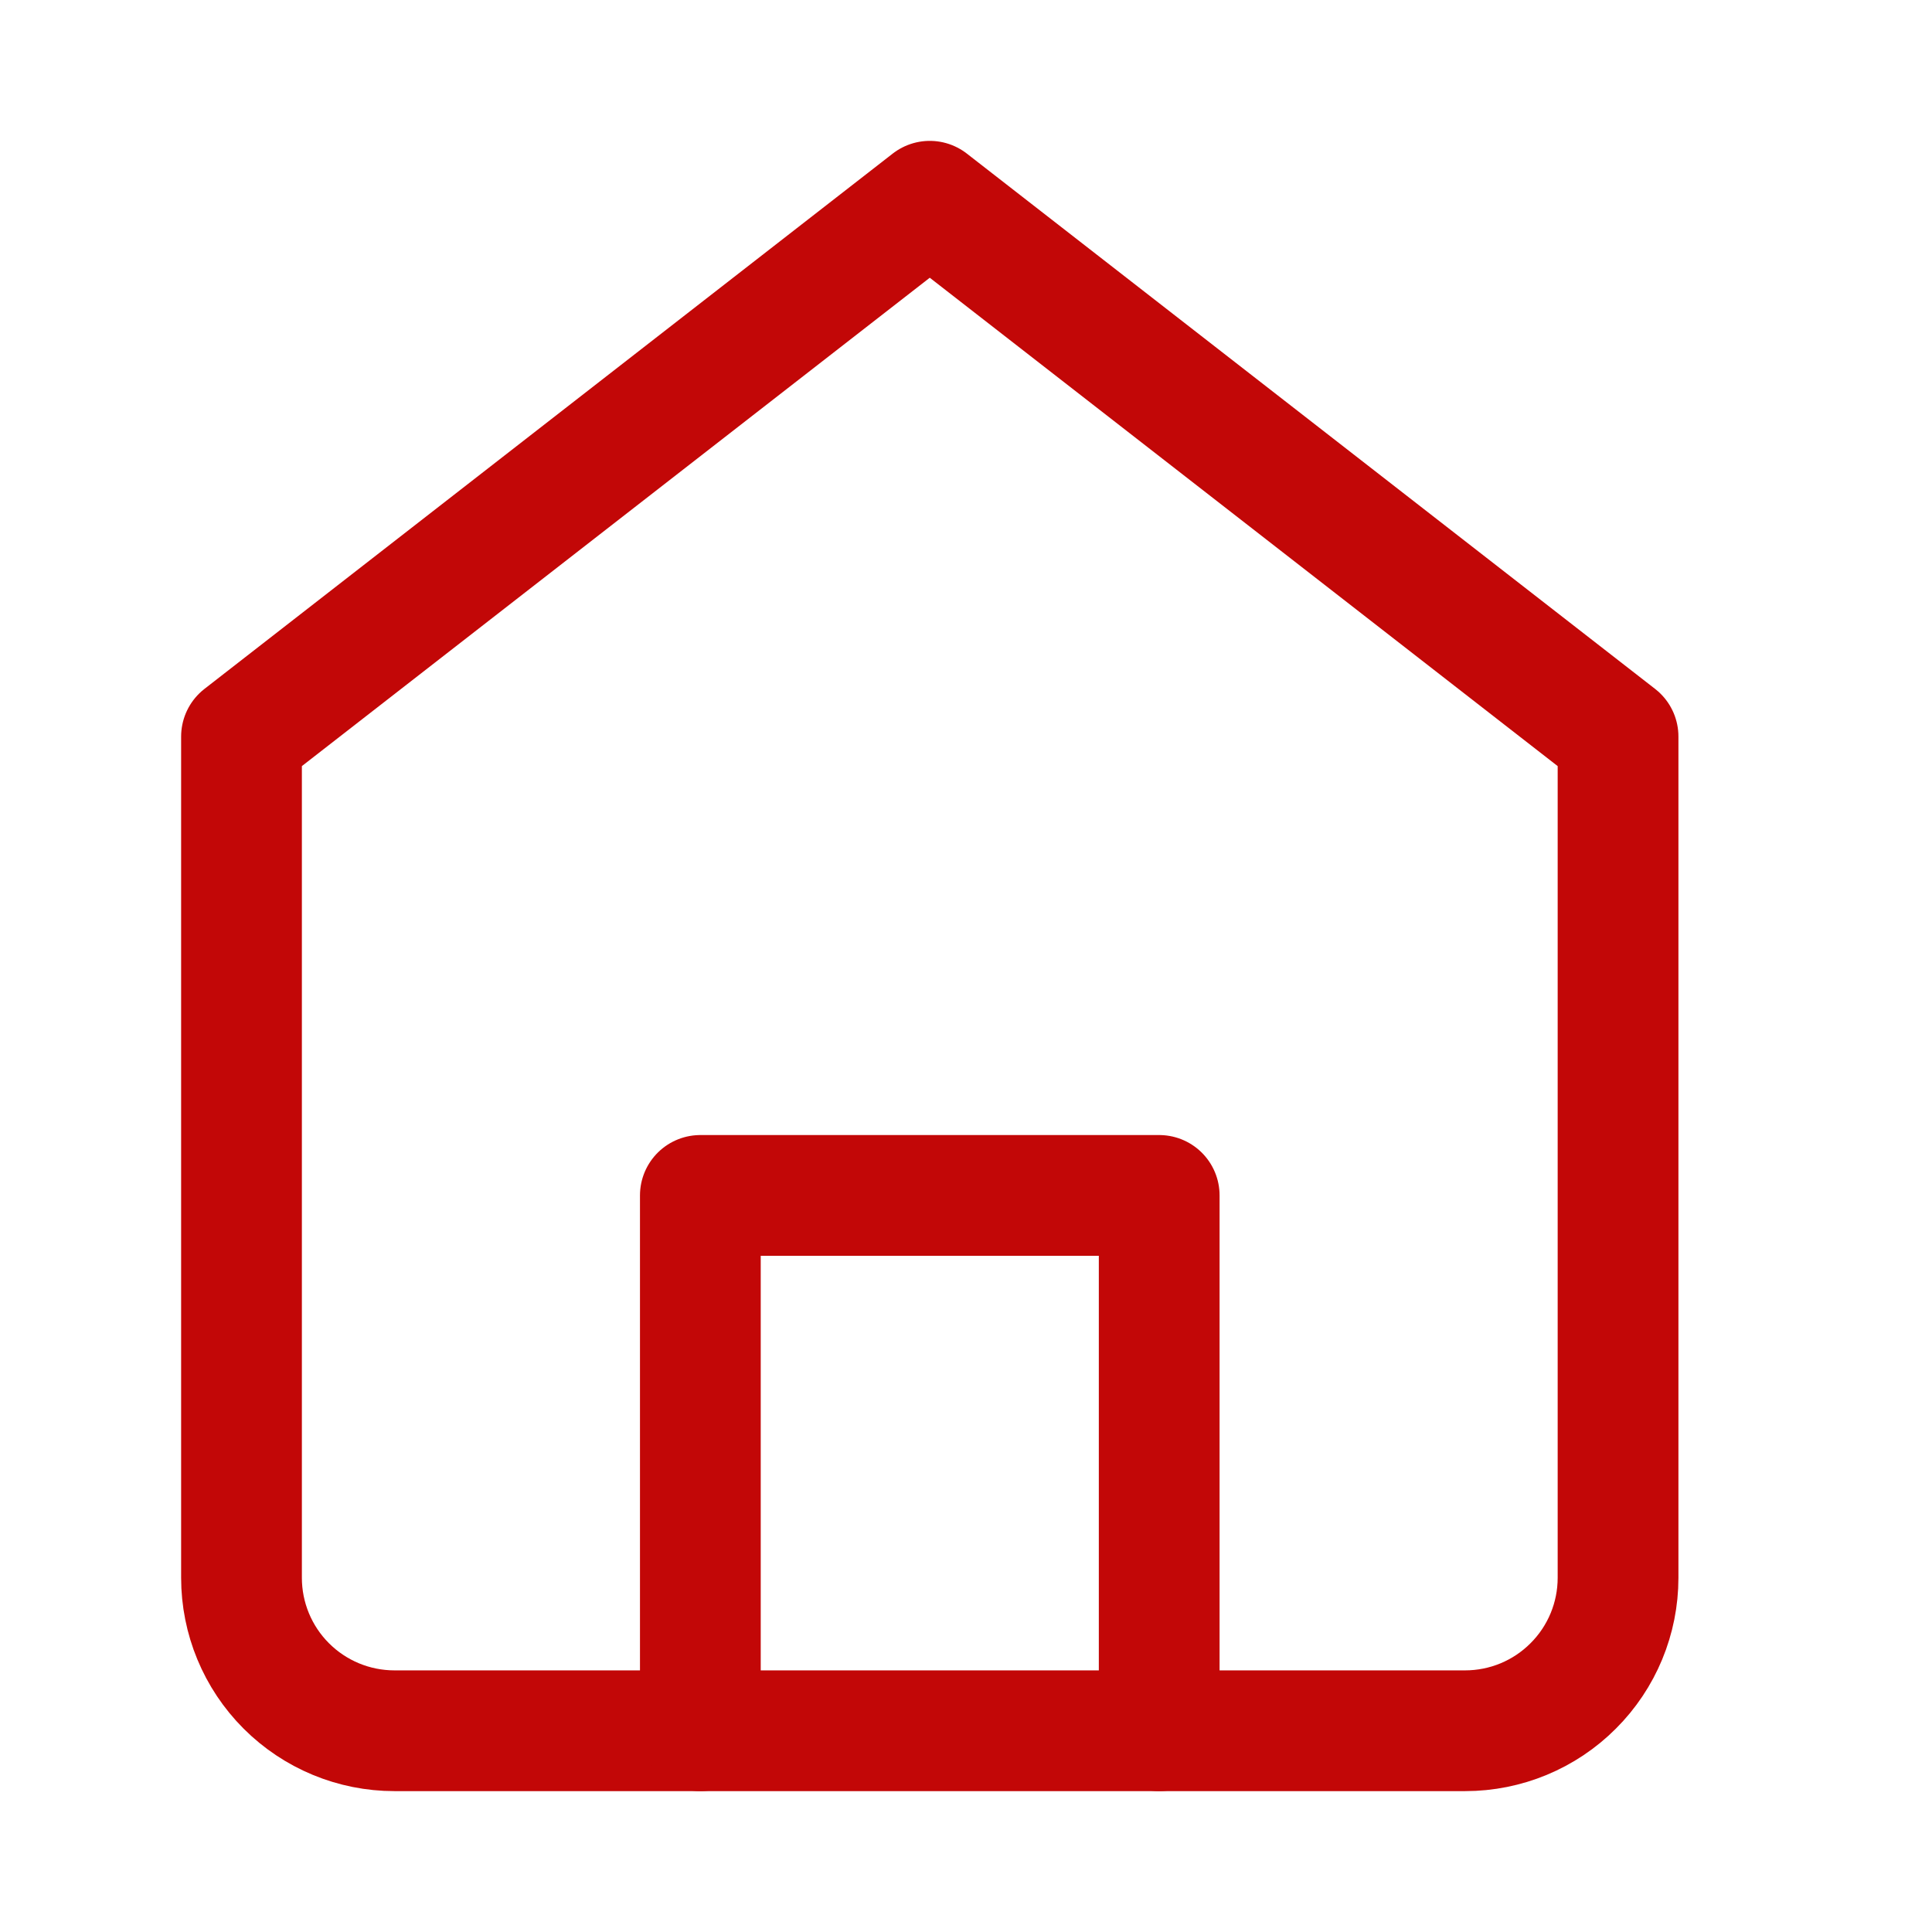
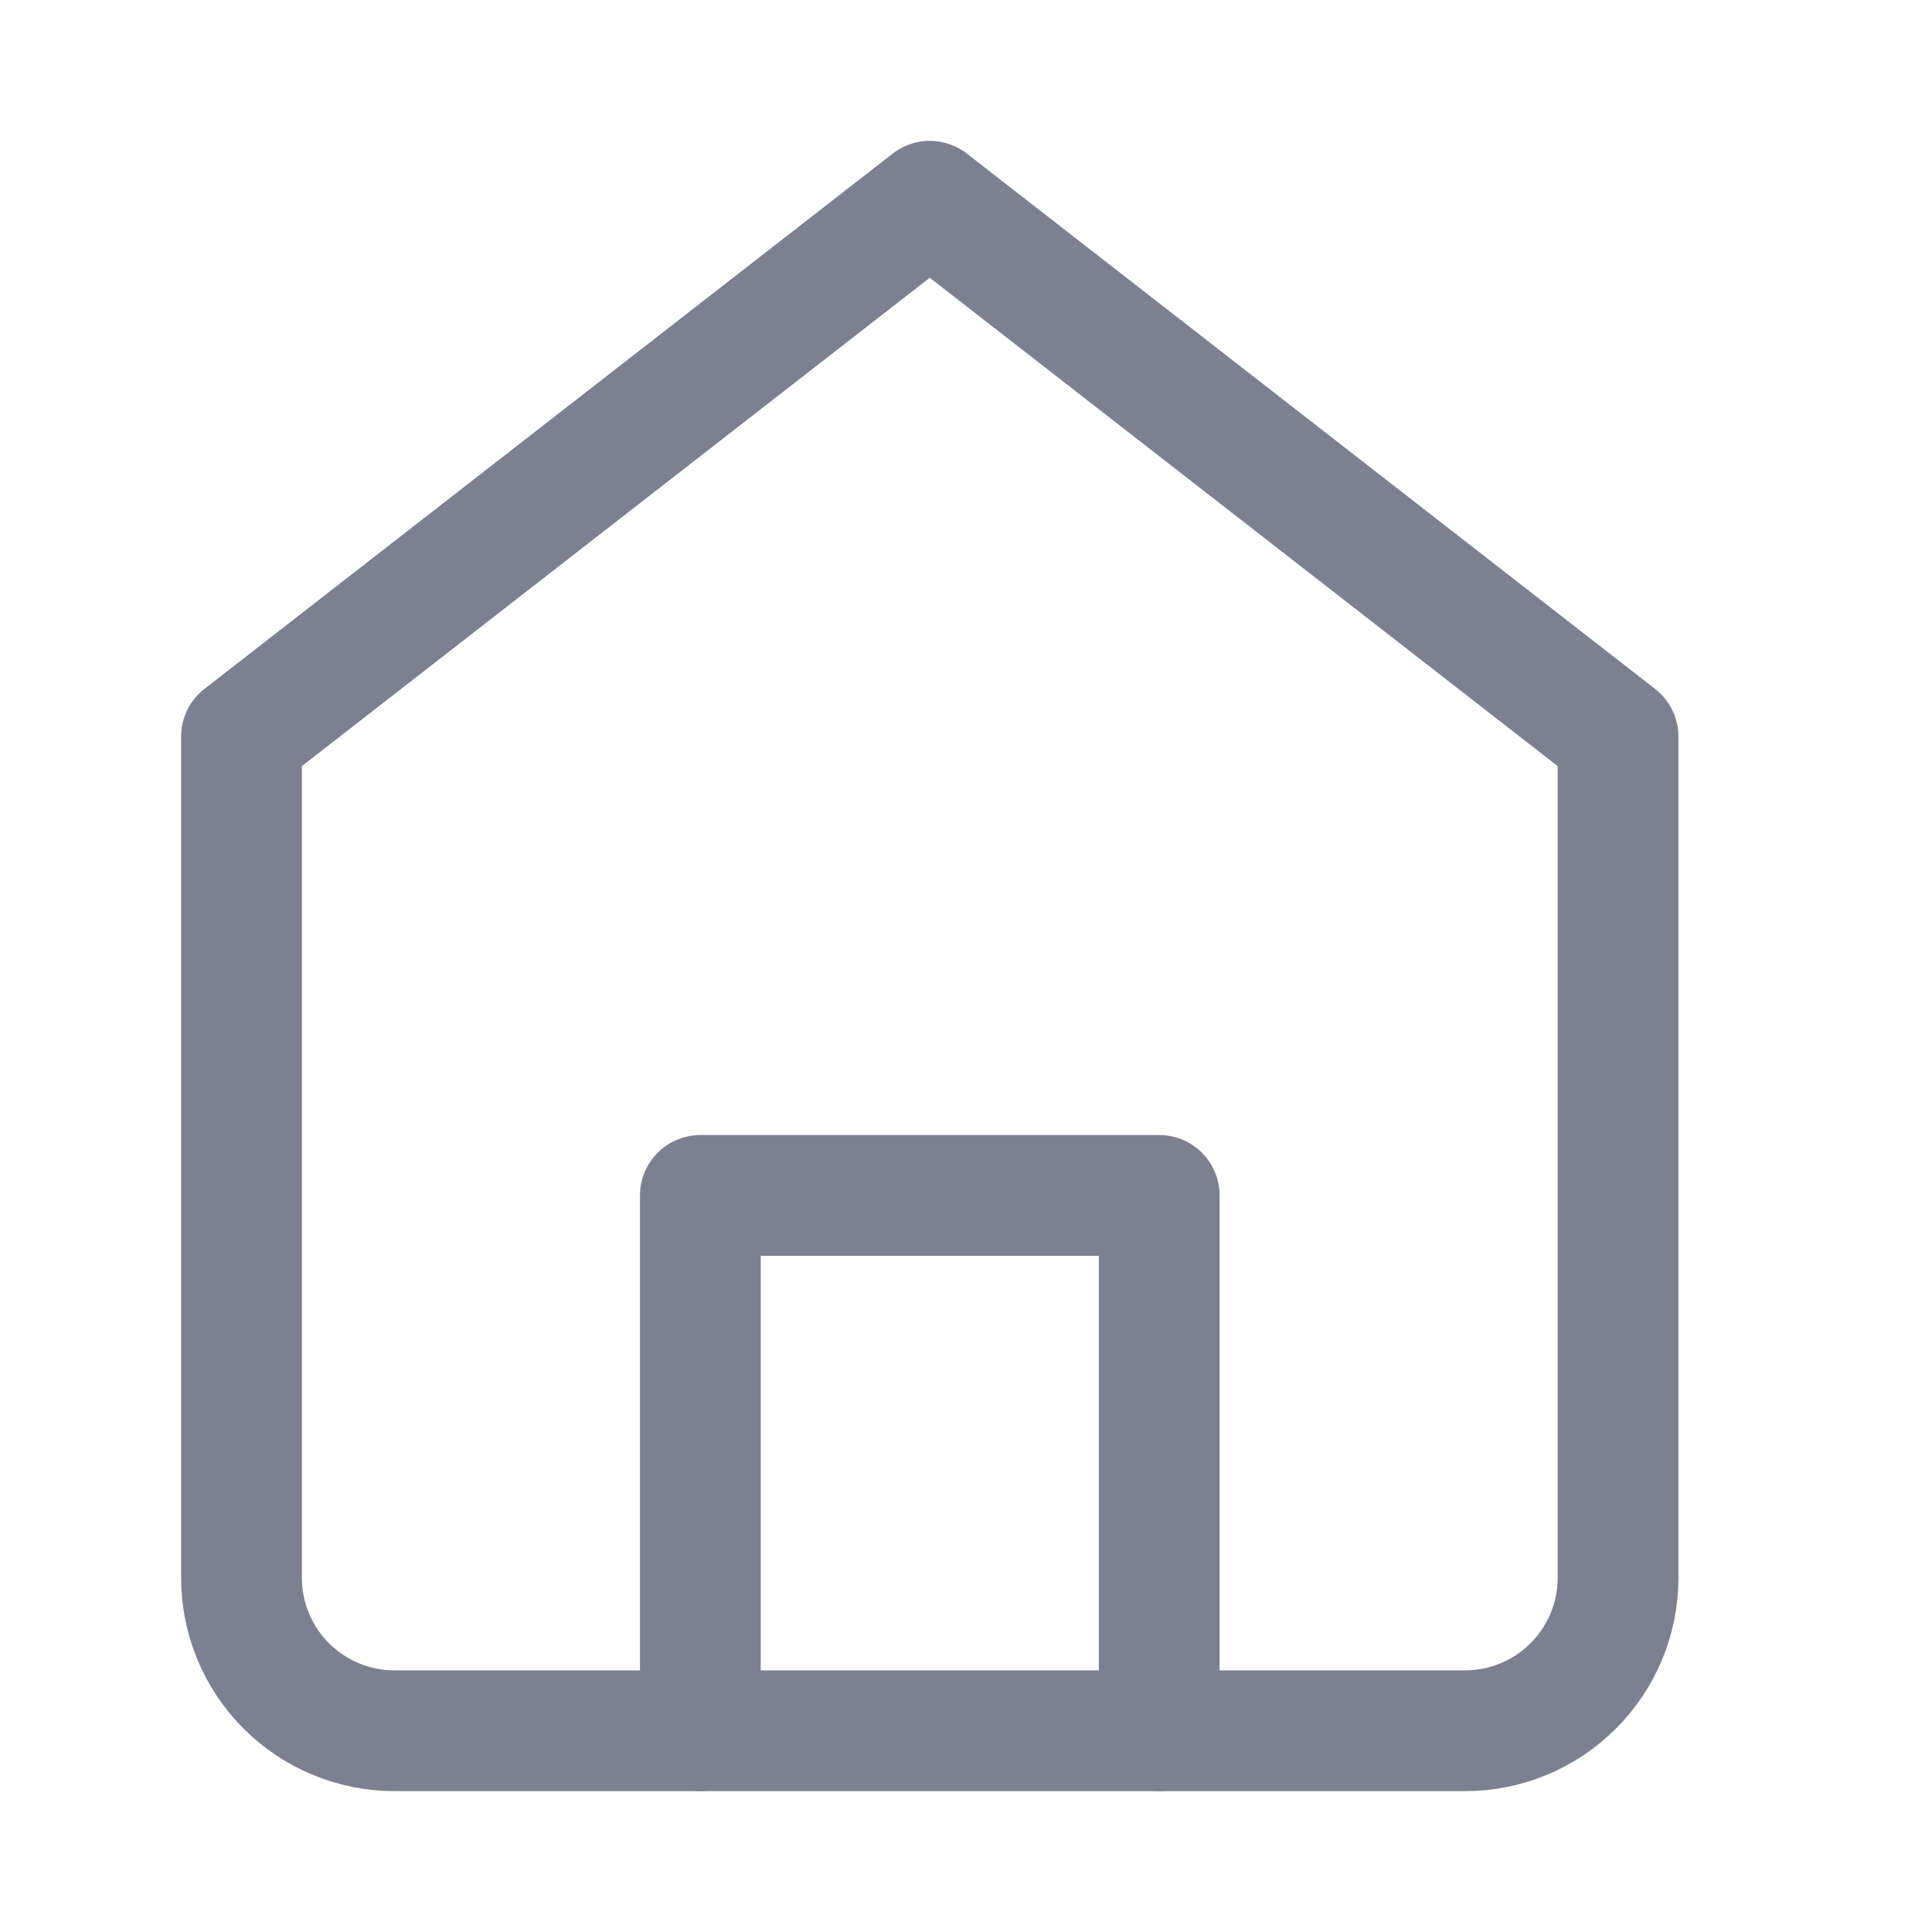
<svg xmlns="http://www.w3.org/2000/svg" width="24" height="24" viewBox="0 0 24 24" fill="none">
-   <path d="M3 9.15L11.55 2.5L20.1 9.15V19.6C20.1 20.104 19.9 20.587 19.543 20.943C19.187 21.3 18.704 21.5 18.2 21.5H4.9C4.396 21.5 3.913 21.3 3.556 20.943C3.2 20.587 3 20.104 3 19.6V9.15Z" stroke="#C20707" stroke-width="1.5" stroke-linecap="round" stroke-linejoin="round" />
-   <path d="M8.7 21.5V14.85H14.4V21.5" stroke="#C20707" stroke-width="1.5" stroke-linecap="round" stroke-linejoin="round" />
+   <path d="M3 9.15L11.55 2.5L20.1 9.15V19.6C20.1 20.104 19.9 20.587 19.543 20.943C19.187 21.3 18.704 21.5 18.2 21.5H4.9C4.396 21.5 3.913 21.3 3.556 20.943C3.2 20.587 3 20.104 3 19.6V9.15Z" stroke="#7C8091" stroke-width="1.5" stroke-linecap="round" stroke-linejoin="round" />
+   <path d="M8.7 21.5V14.85H14.4V21.5" stroke="#7C8091" stroke-width="1.5" stroke-linecap="round" stroke-linejoin="round" />
</svg>
